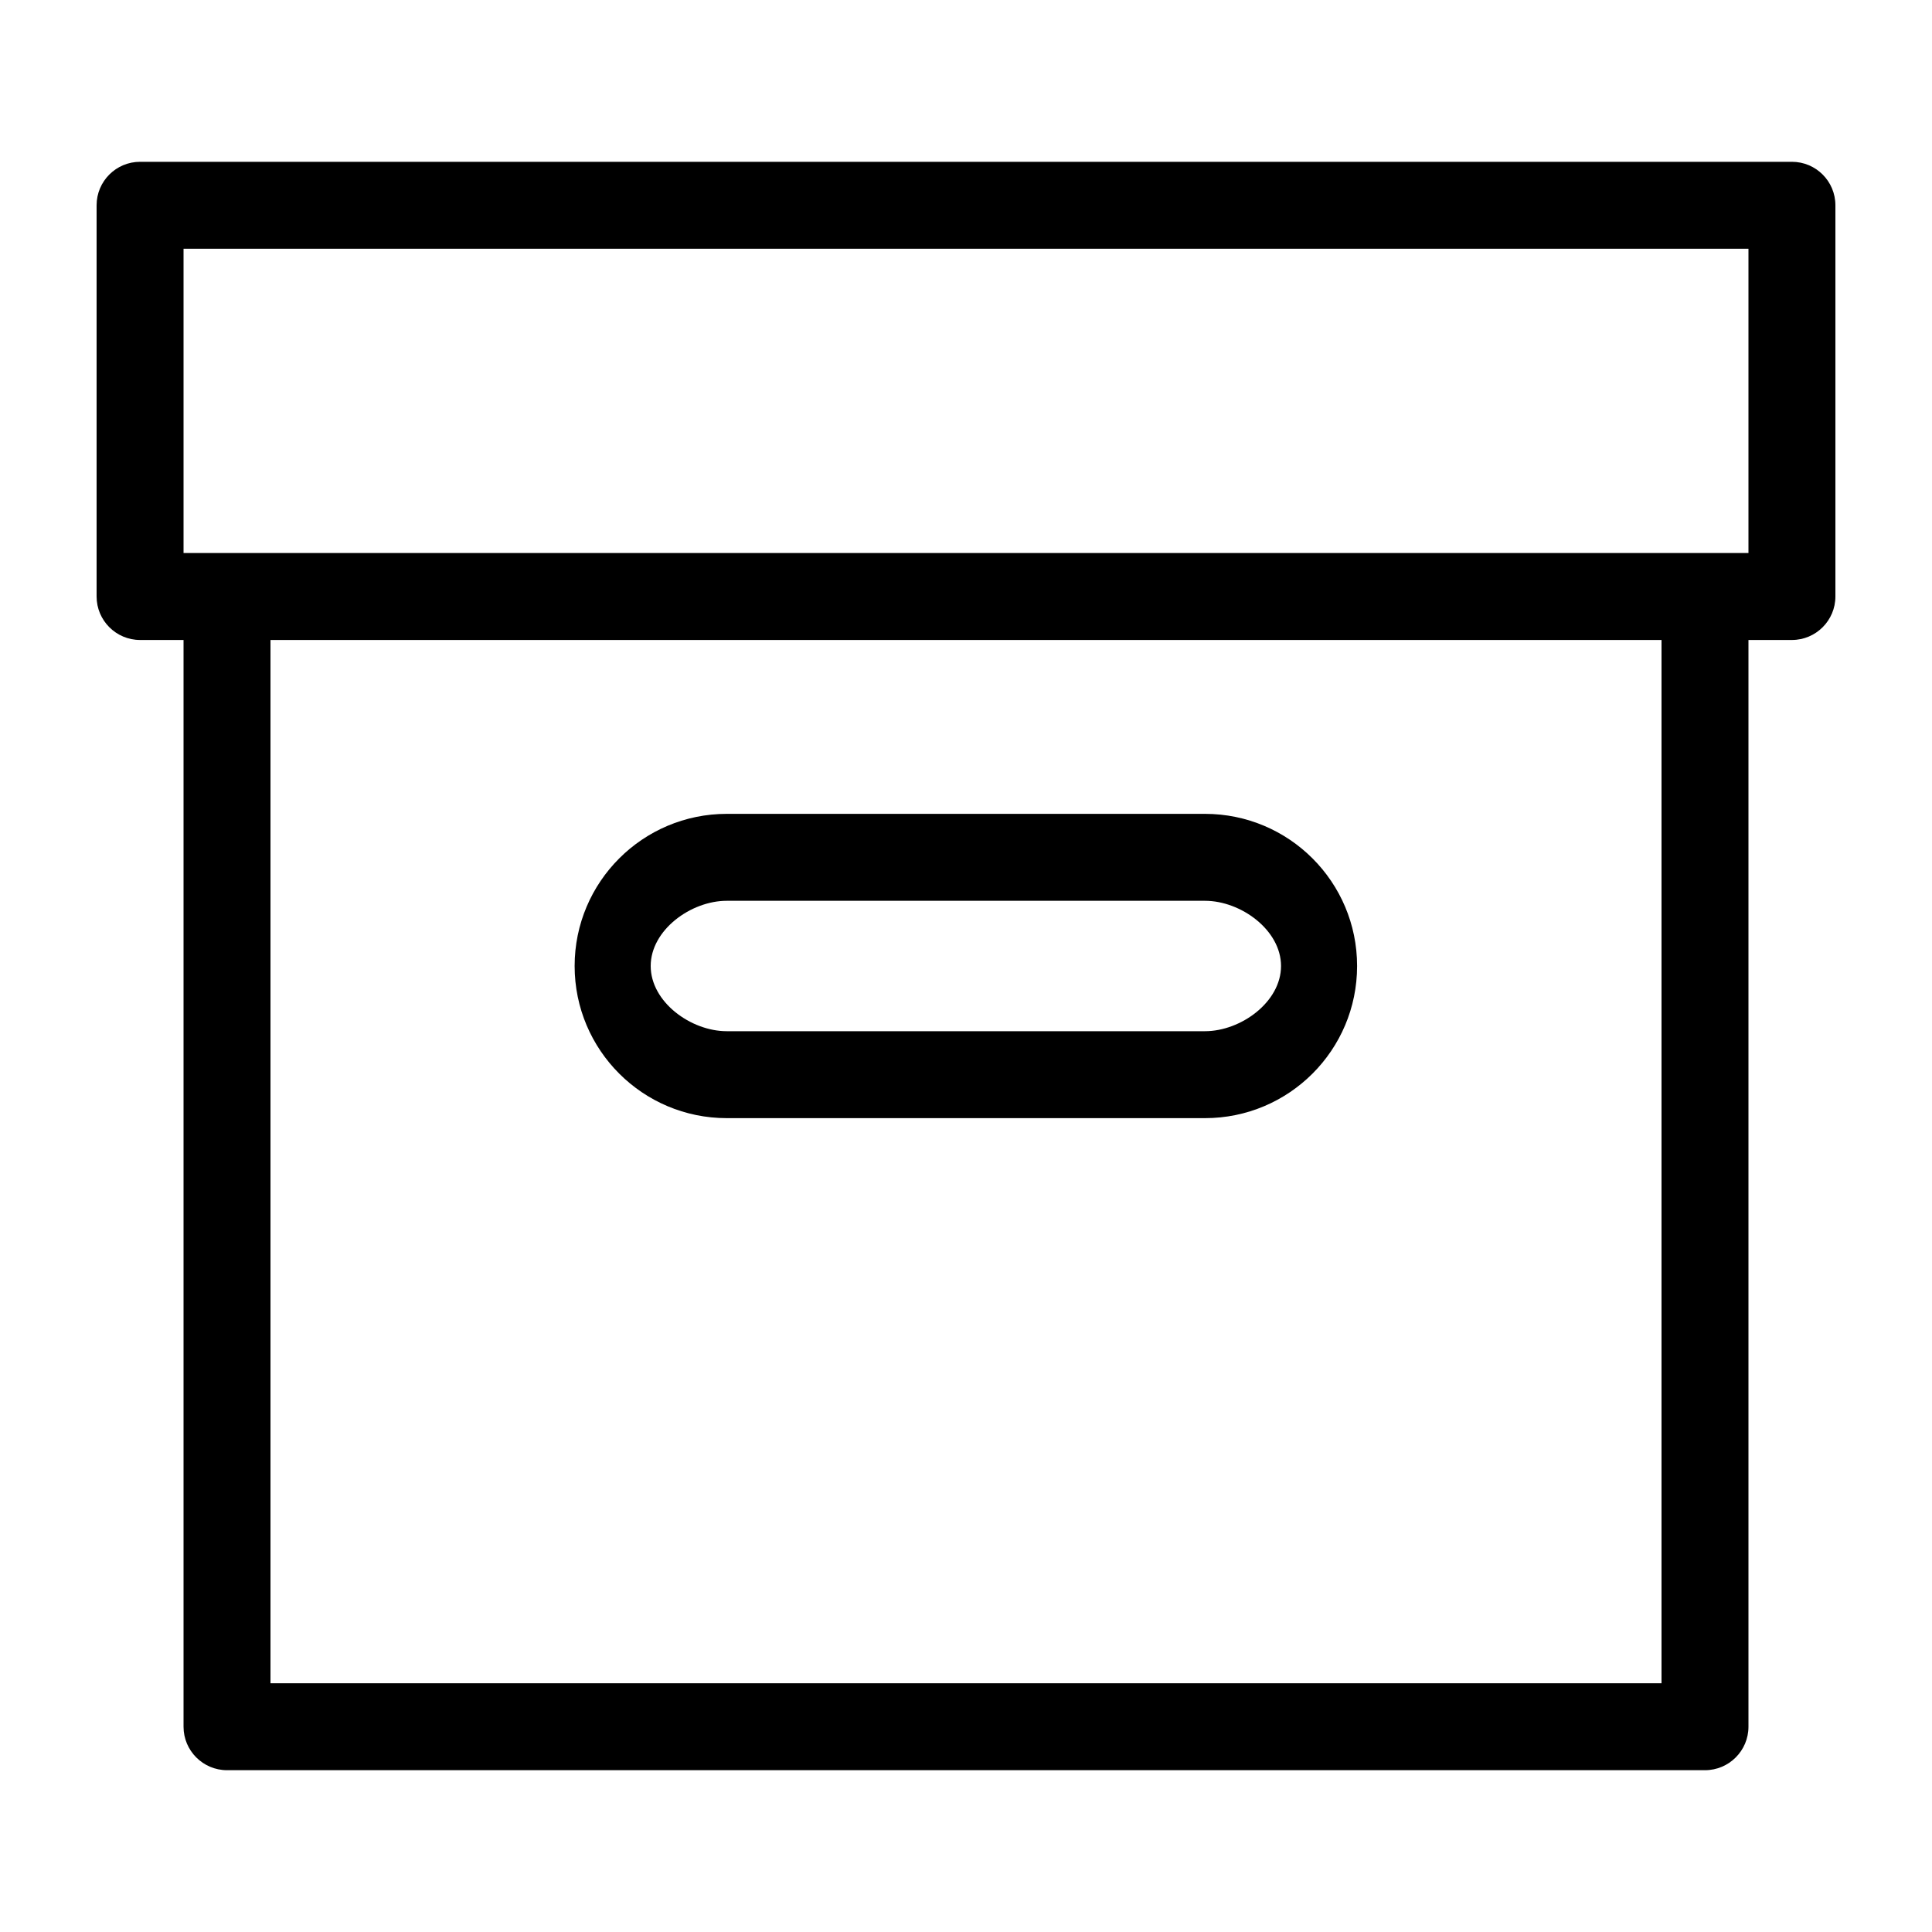
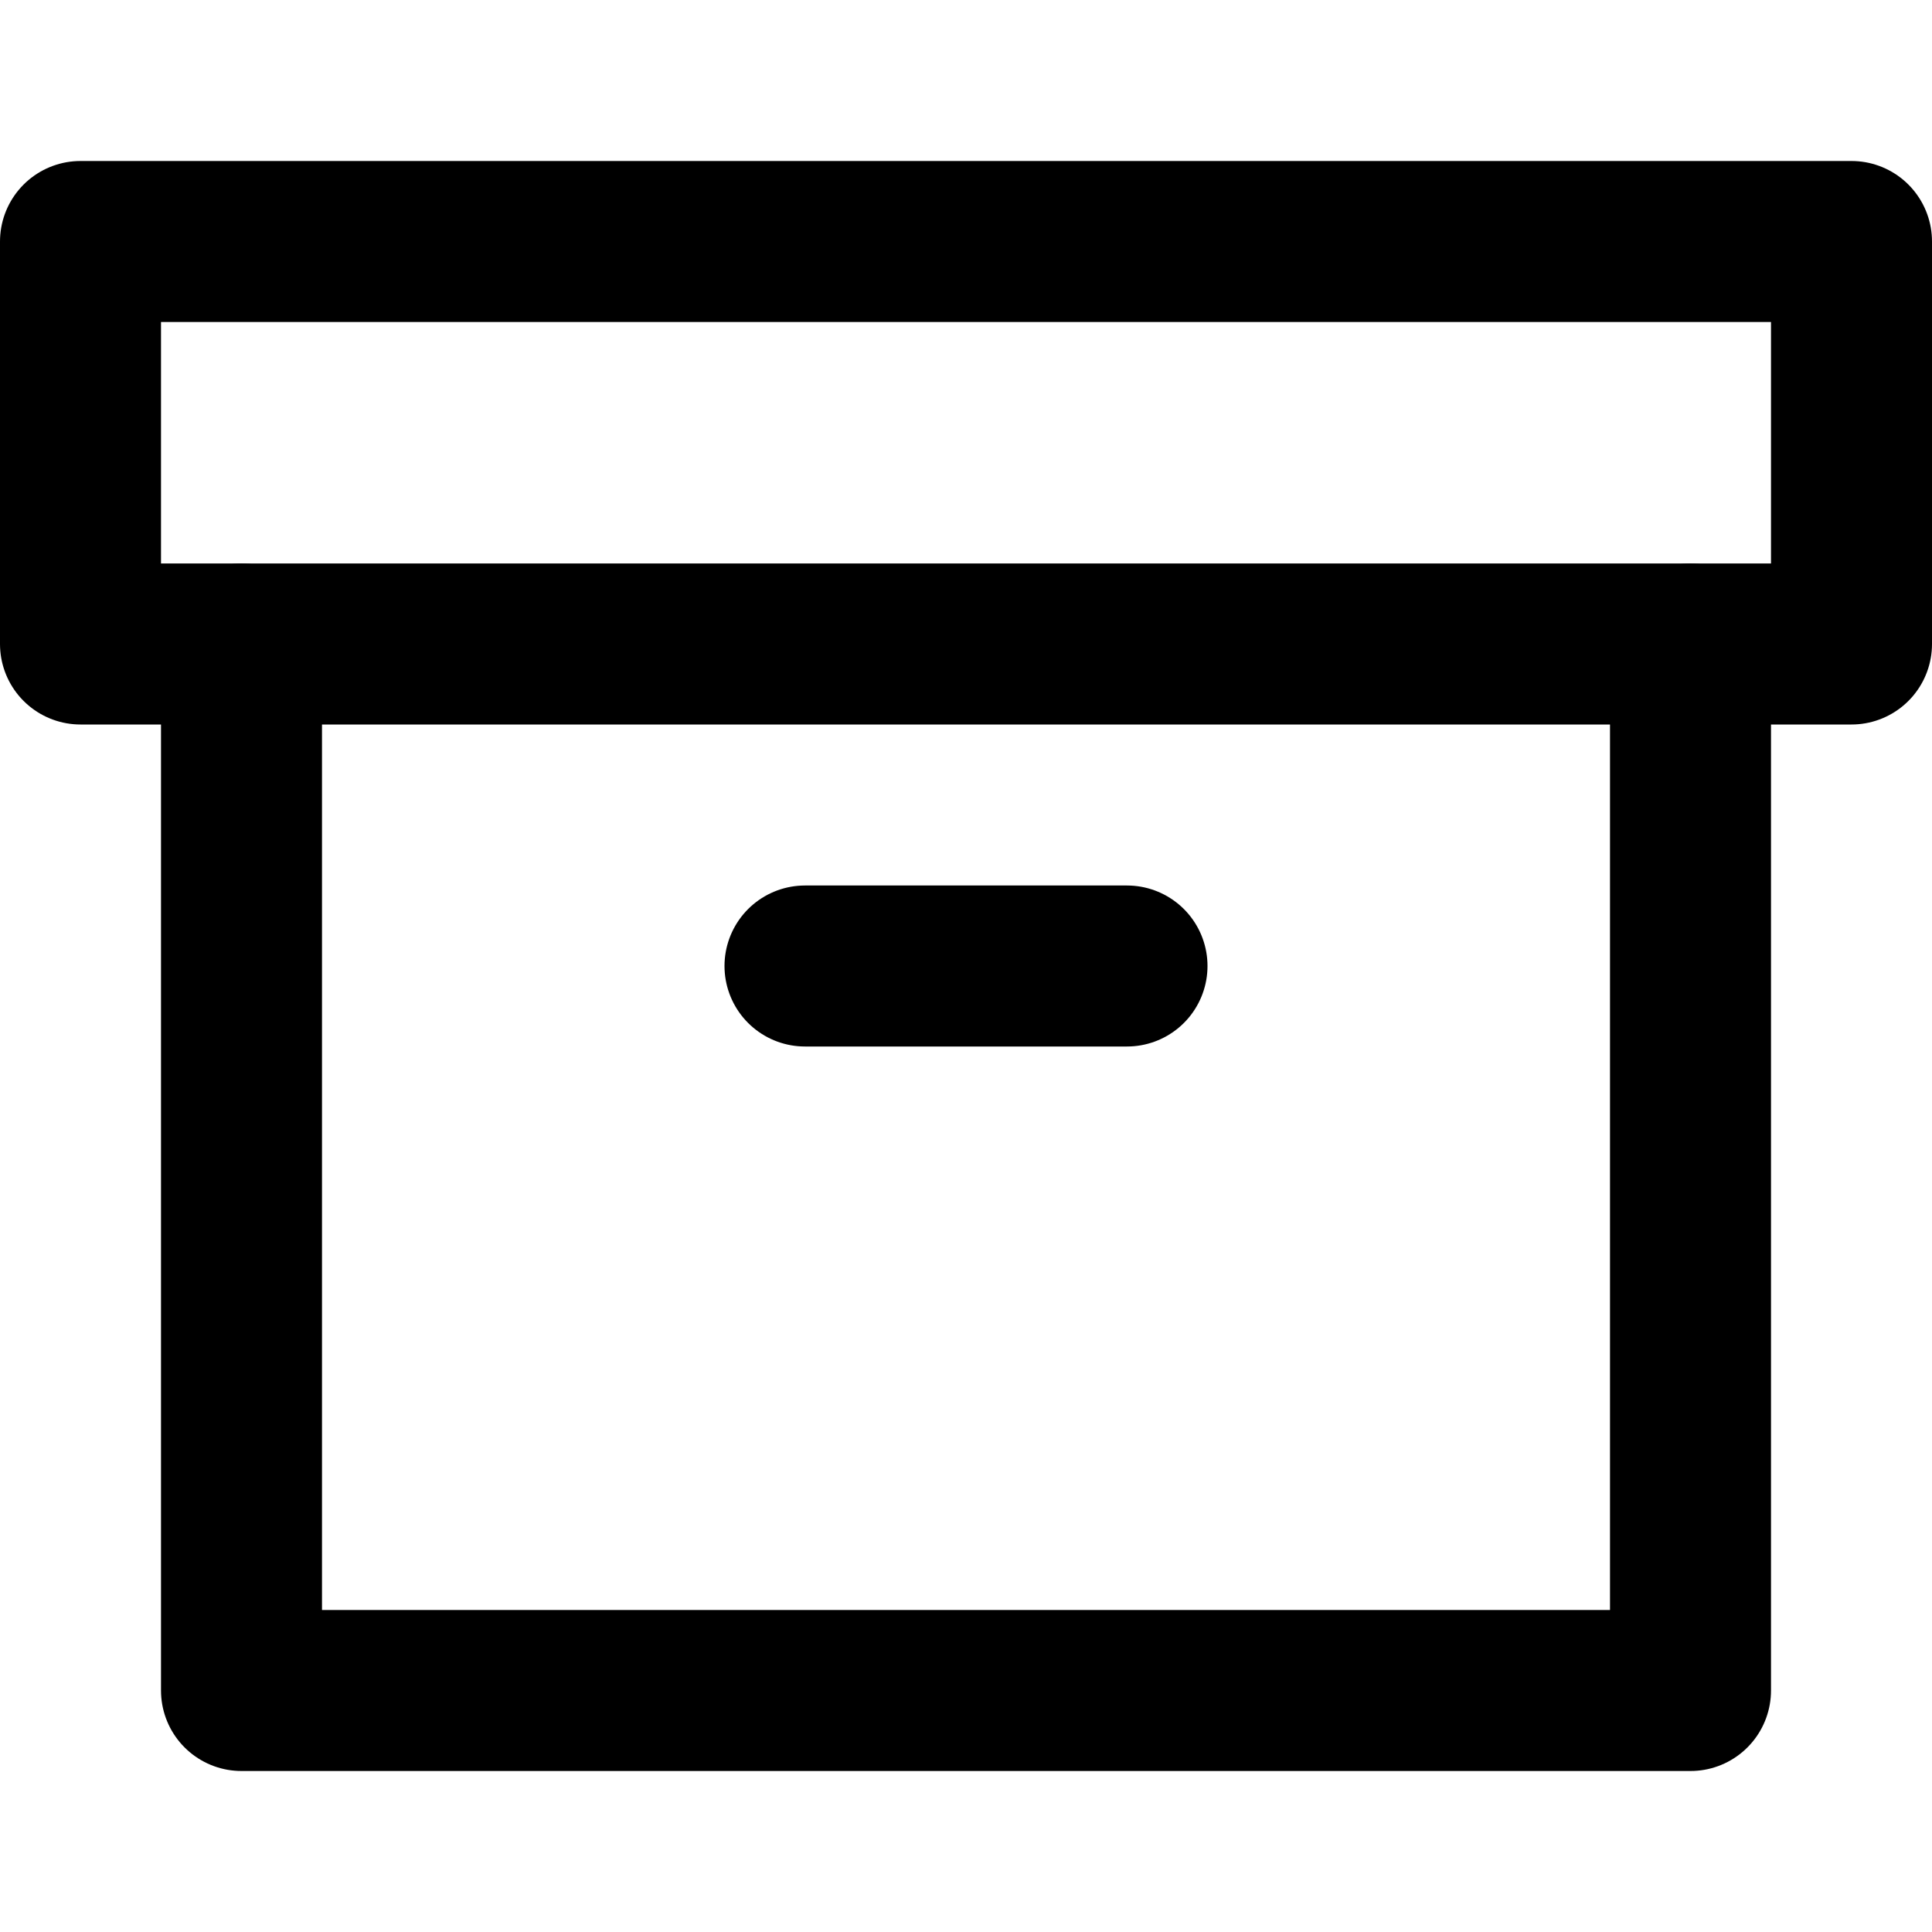
- <svg xmlns="http://www.w3.org/2000/svg" version="1.1" x="0px" y="0px" width="100px" height="100px" viewBox="0 0 100 100" enable-background="new 0 0 100 100" xml:space="preserve">
-   <path d="M92.75,8.375H7.25C6.009,8.375,5,9.381,5,10.625v20.25c0,1.241,1.009,2.25,2.25,2.25H9.5v56.25  c0,1.241,1.009,2.25,2.25,2.25h76.5c1.241,0,2.25-1.009,2.25-2.25v-56.25h2.25c1.241,0,2.25-1.009,2.25-2.25v-20.25  C95,9.381,93.991,8.375,92.75,8.375 M86,87.125H14v-54h72V87.125z M90.5,28.625h-81v-15.75h81V28.625z" />
-   <path d="M62.368,46.625c1.861,0,3.938,1.516,3.938,3.375c0,1.861-2.076,3.375-3.938,3.375h-24.75c-1.861,0-3.938-1.514-3.938-3.375  c0-1.859,2.077-3.375,3.938-3.375H62.368 M62.368,42.125h-24.75c-4.348,0-7.875,3.526-7.875,7.875c0,4.351,3.527,7.875,7.875,7.875  h24.75c4.349,0,7.875-3.524,7.875-7.875C70.243,45.651,66.717,42.125,62.368,42.125" />
+ <svg xmlns="http://www.w3.org/2000/svg" width="24" height="24" viewBox="0 0 24 24" fill="none" stroke="currentColor" stroke-width="2" stroke-linecap="round" stroke-linejoin="round" class="feather feather-archive">
+   <polyline points="21 8 21 21 3 21 3 8" />
+   <rect x="1" y="3" width="22" height="5" />
+   <line x1="10" y1="12" x2="14" y2="12" />
</svg>
